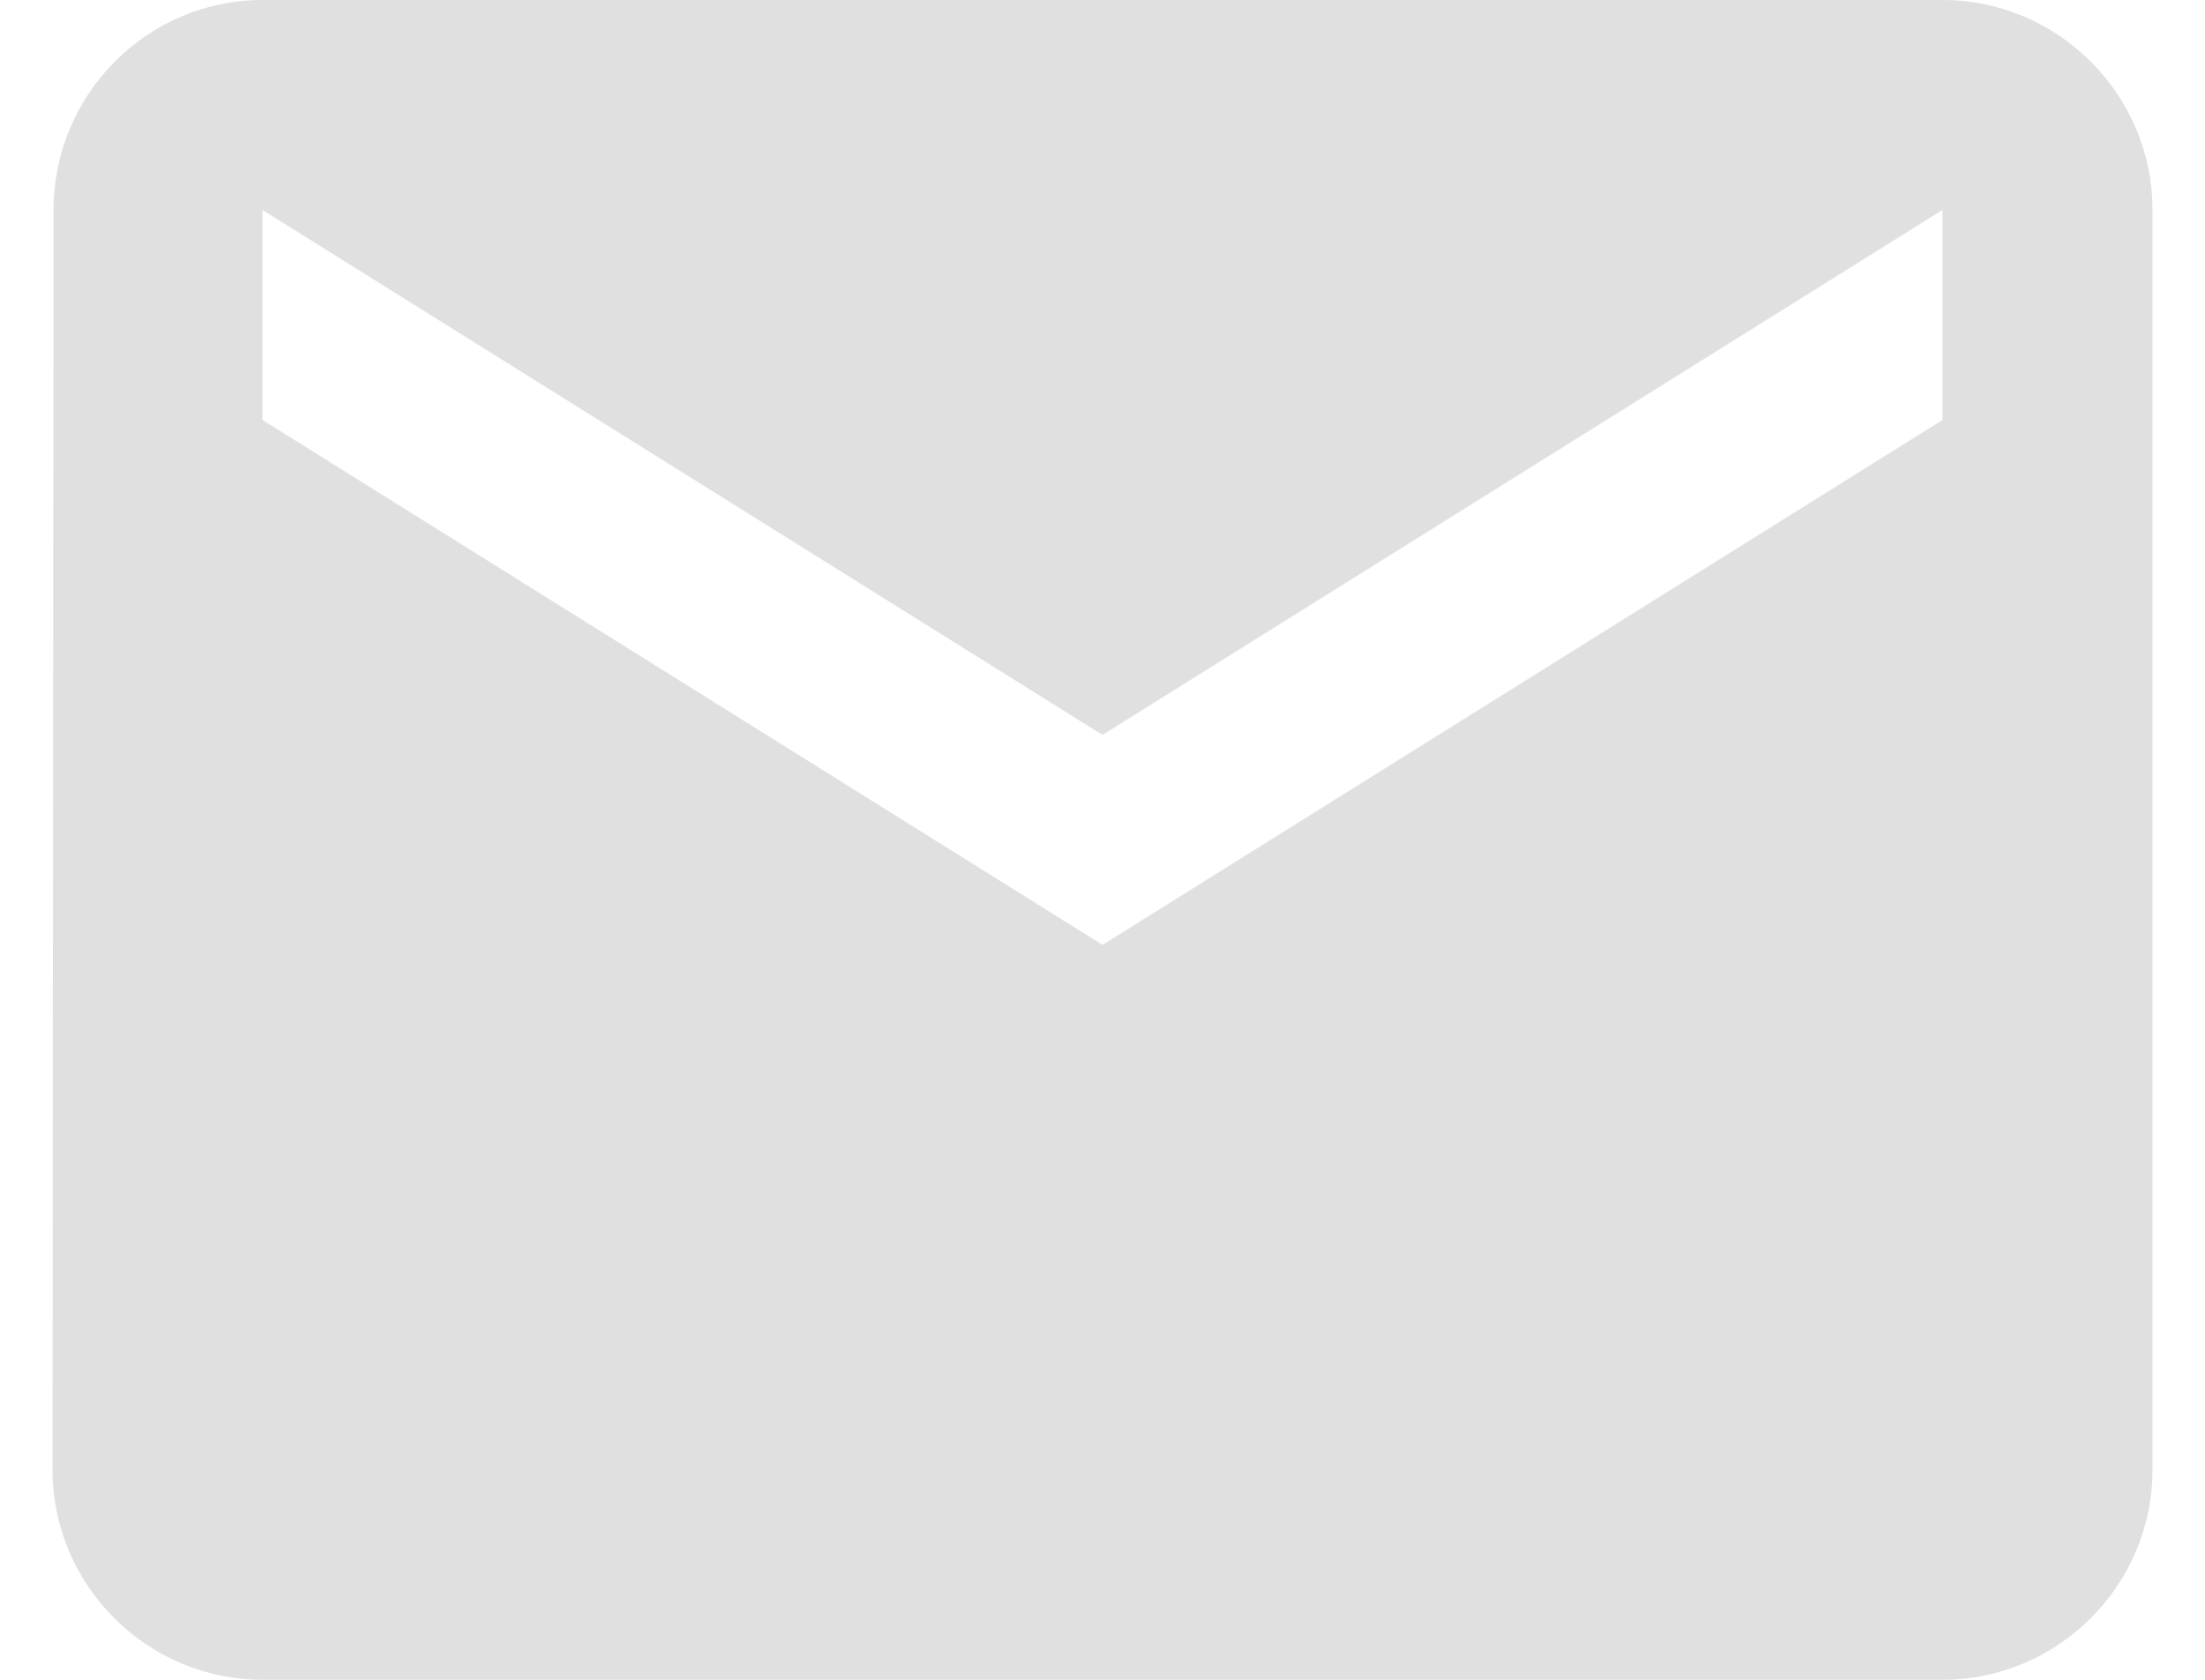
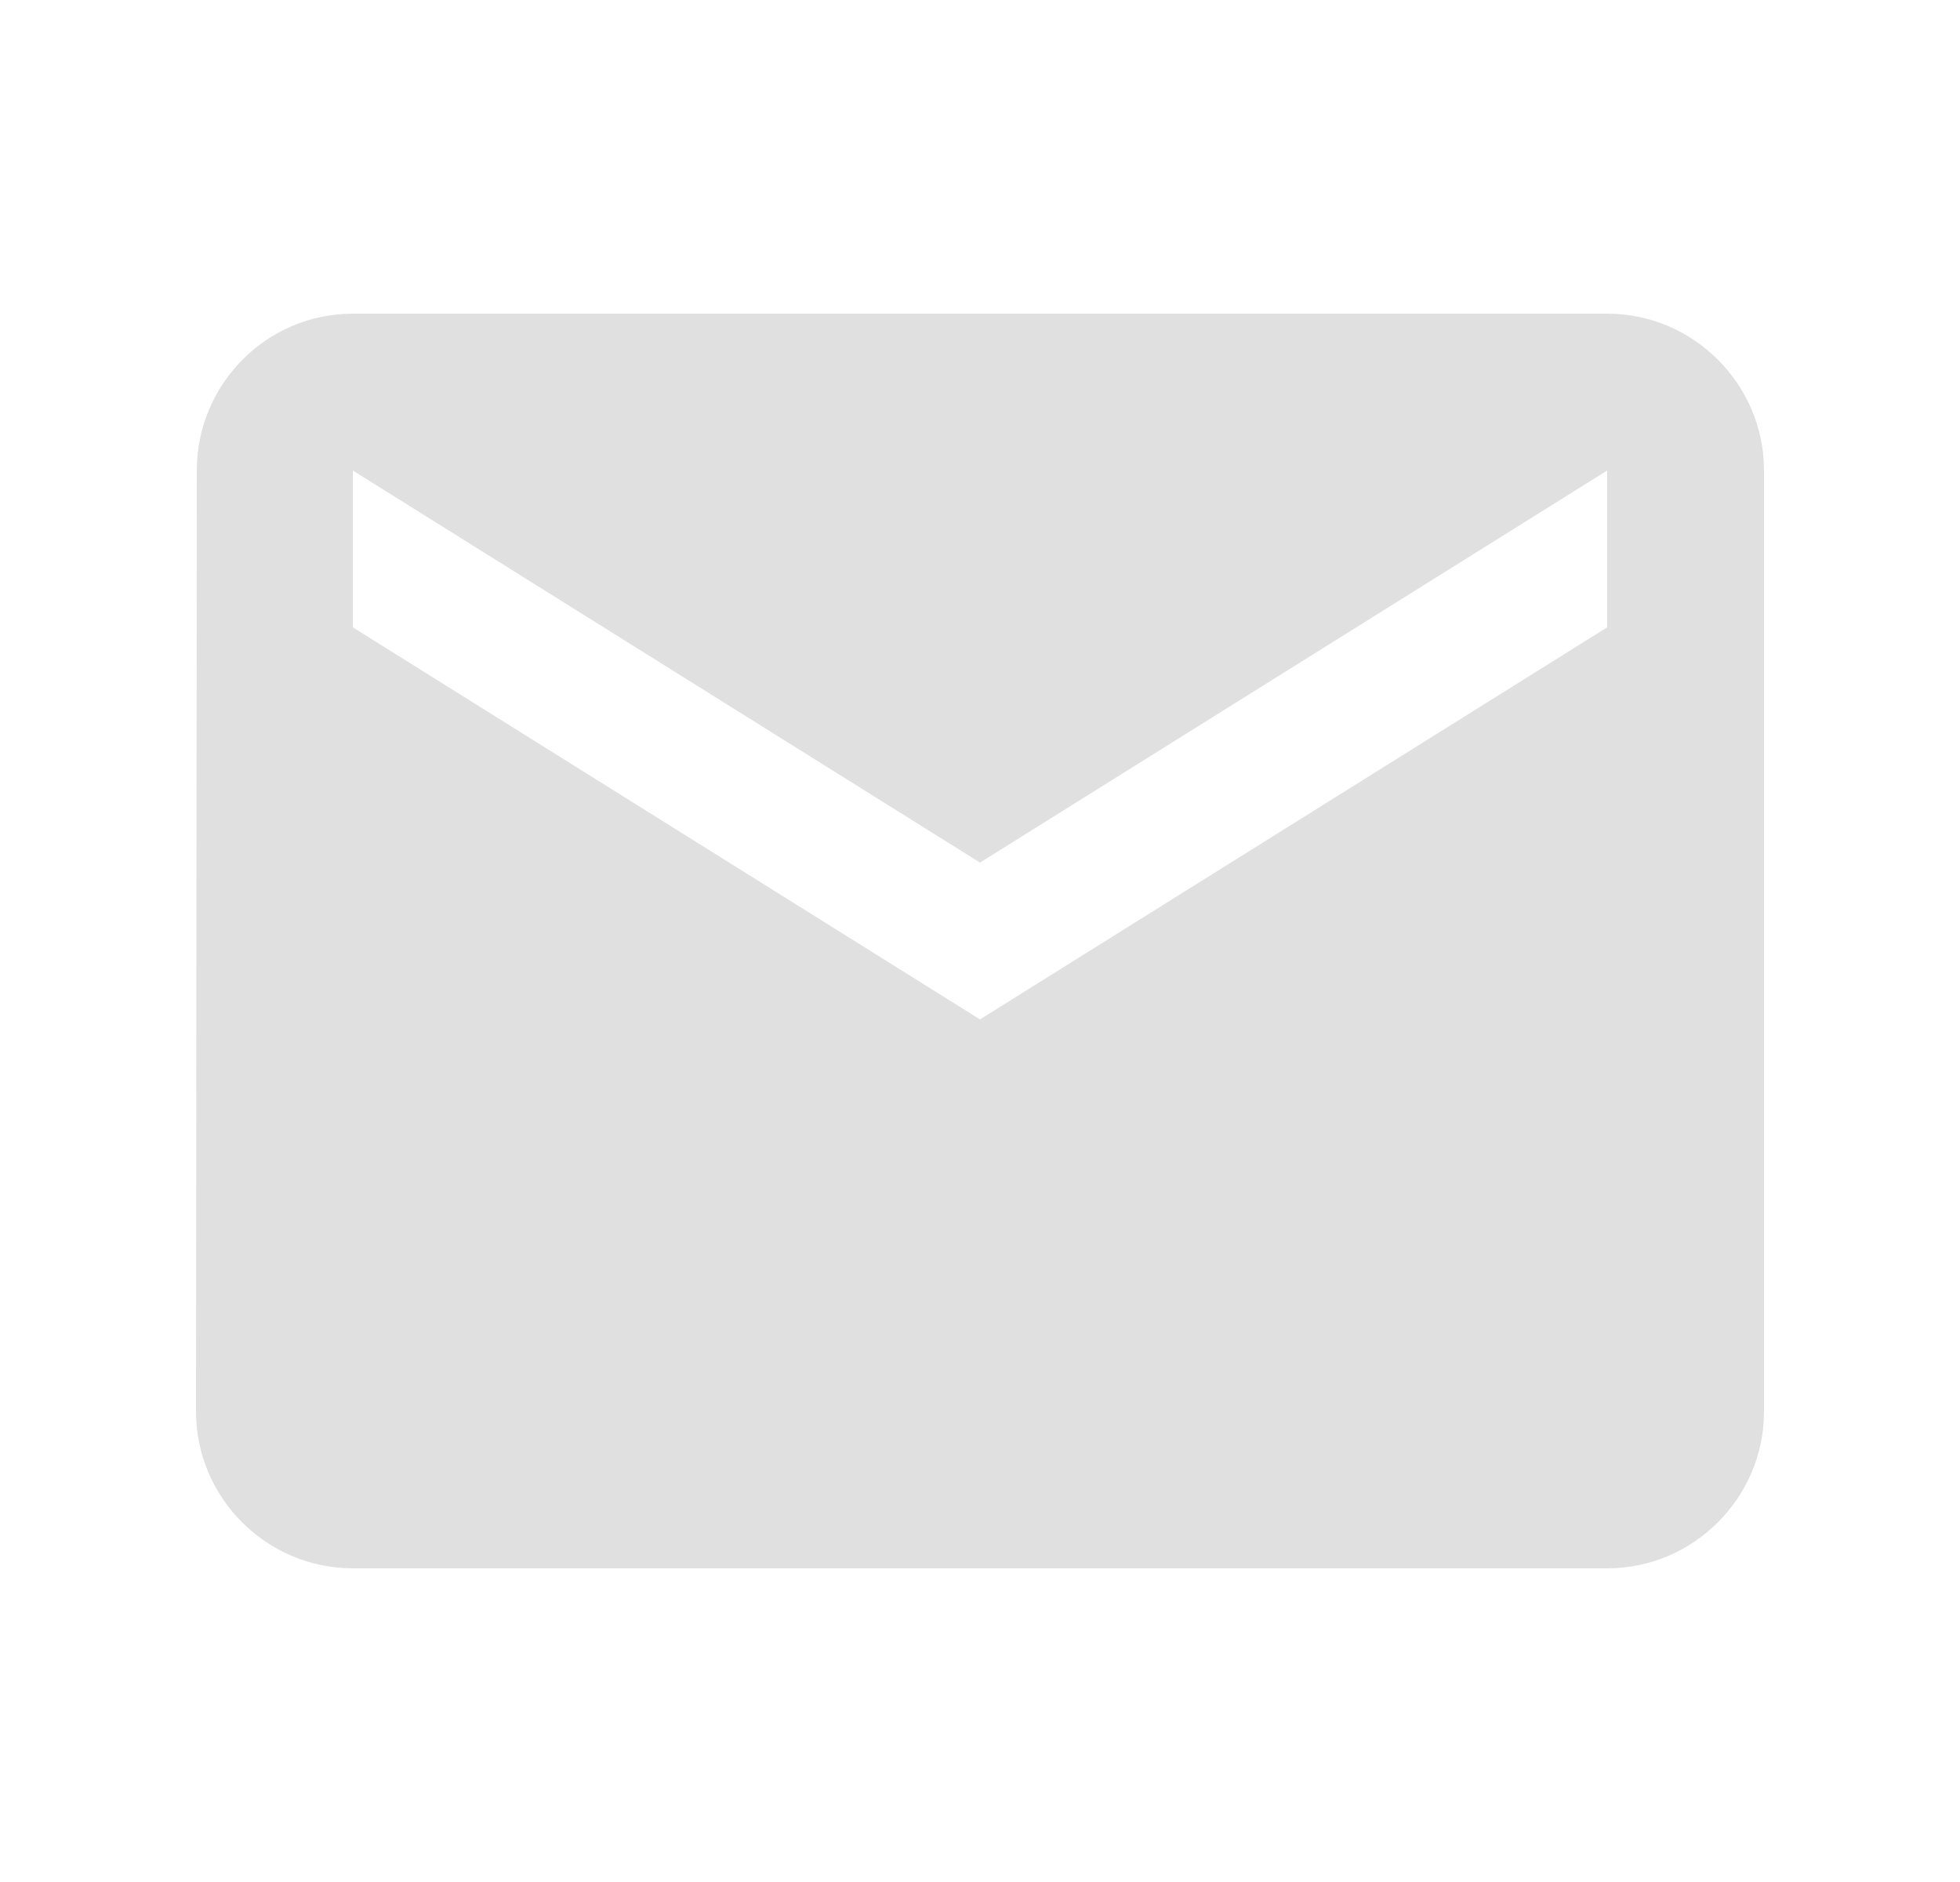
- <svg xmlns="http://www.w3.org/2000/svg" width="21" height="16" viewBox="0 0 21 16" fill="none">
-   <path d="M18.5 0H2.5C1.4 0 0.51 0.9 0.51 2L0.5 14C0.5 15.1 1.4 16 2.5 16H18.5C19.6 16 20.5 15.1 20.5 14V2C20.5 0.9 19.6 0 18.5 0ZM18.5 4L10.5 9L2.5 4V2L10.5 7L18.5 2V4Z" fill="#E0E0E0" />
+ <svg xmlns="http://www.w3.org/2000/svg" width="25" height="24" viewBox="0 0 25 24" fill="none">
+   <path d="M20.5 4H4.5C3.4 4 2.51 4.9 2.51 6L2.5 18C2.5 19.1 3.4 20 4.5 20H20.5C21.6 20 22.5 19.1 22.5 18V6C22.5 4.9 21.6 4 20.5 4ZM20.5 8L12.5 13L4.5 8V6L12.5 11L20.5 6V8Z" fill="#E0E0E0" />
</svg>
